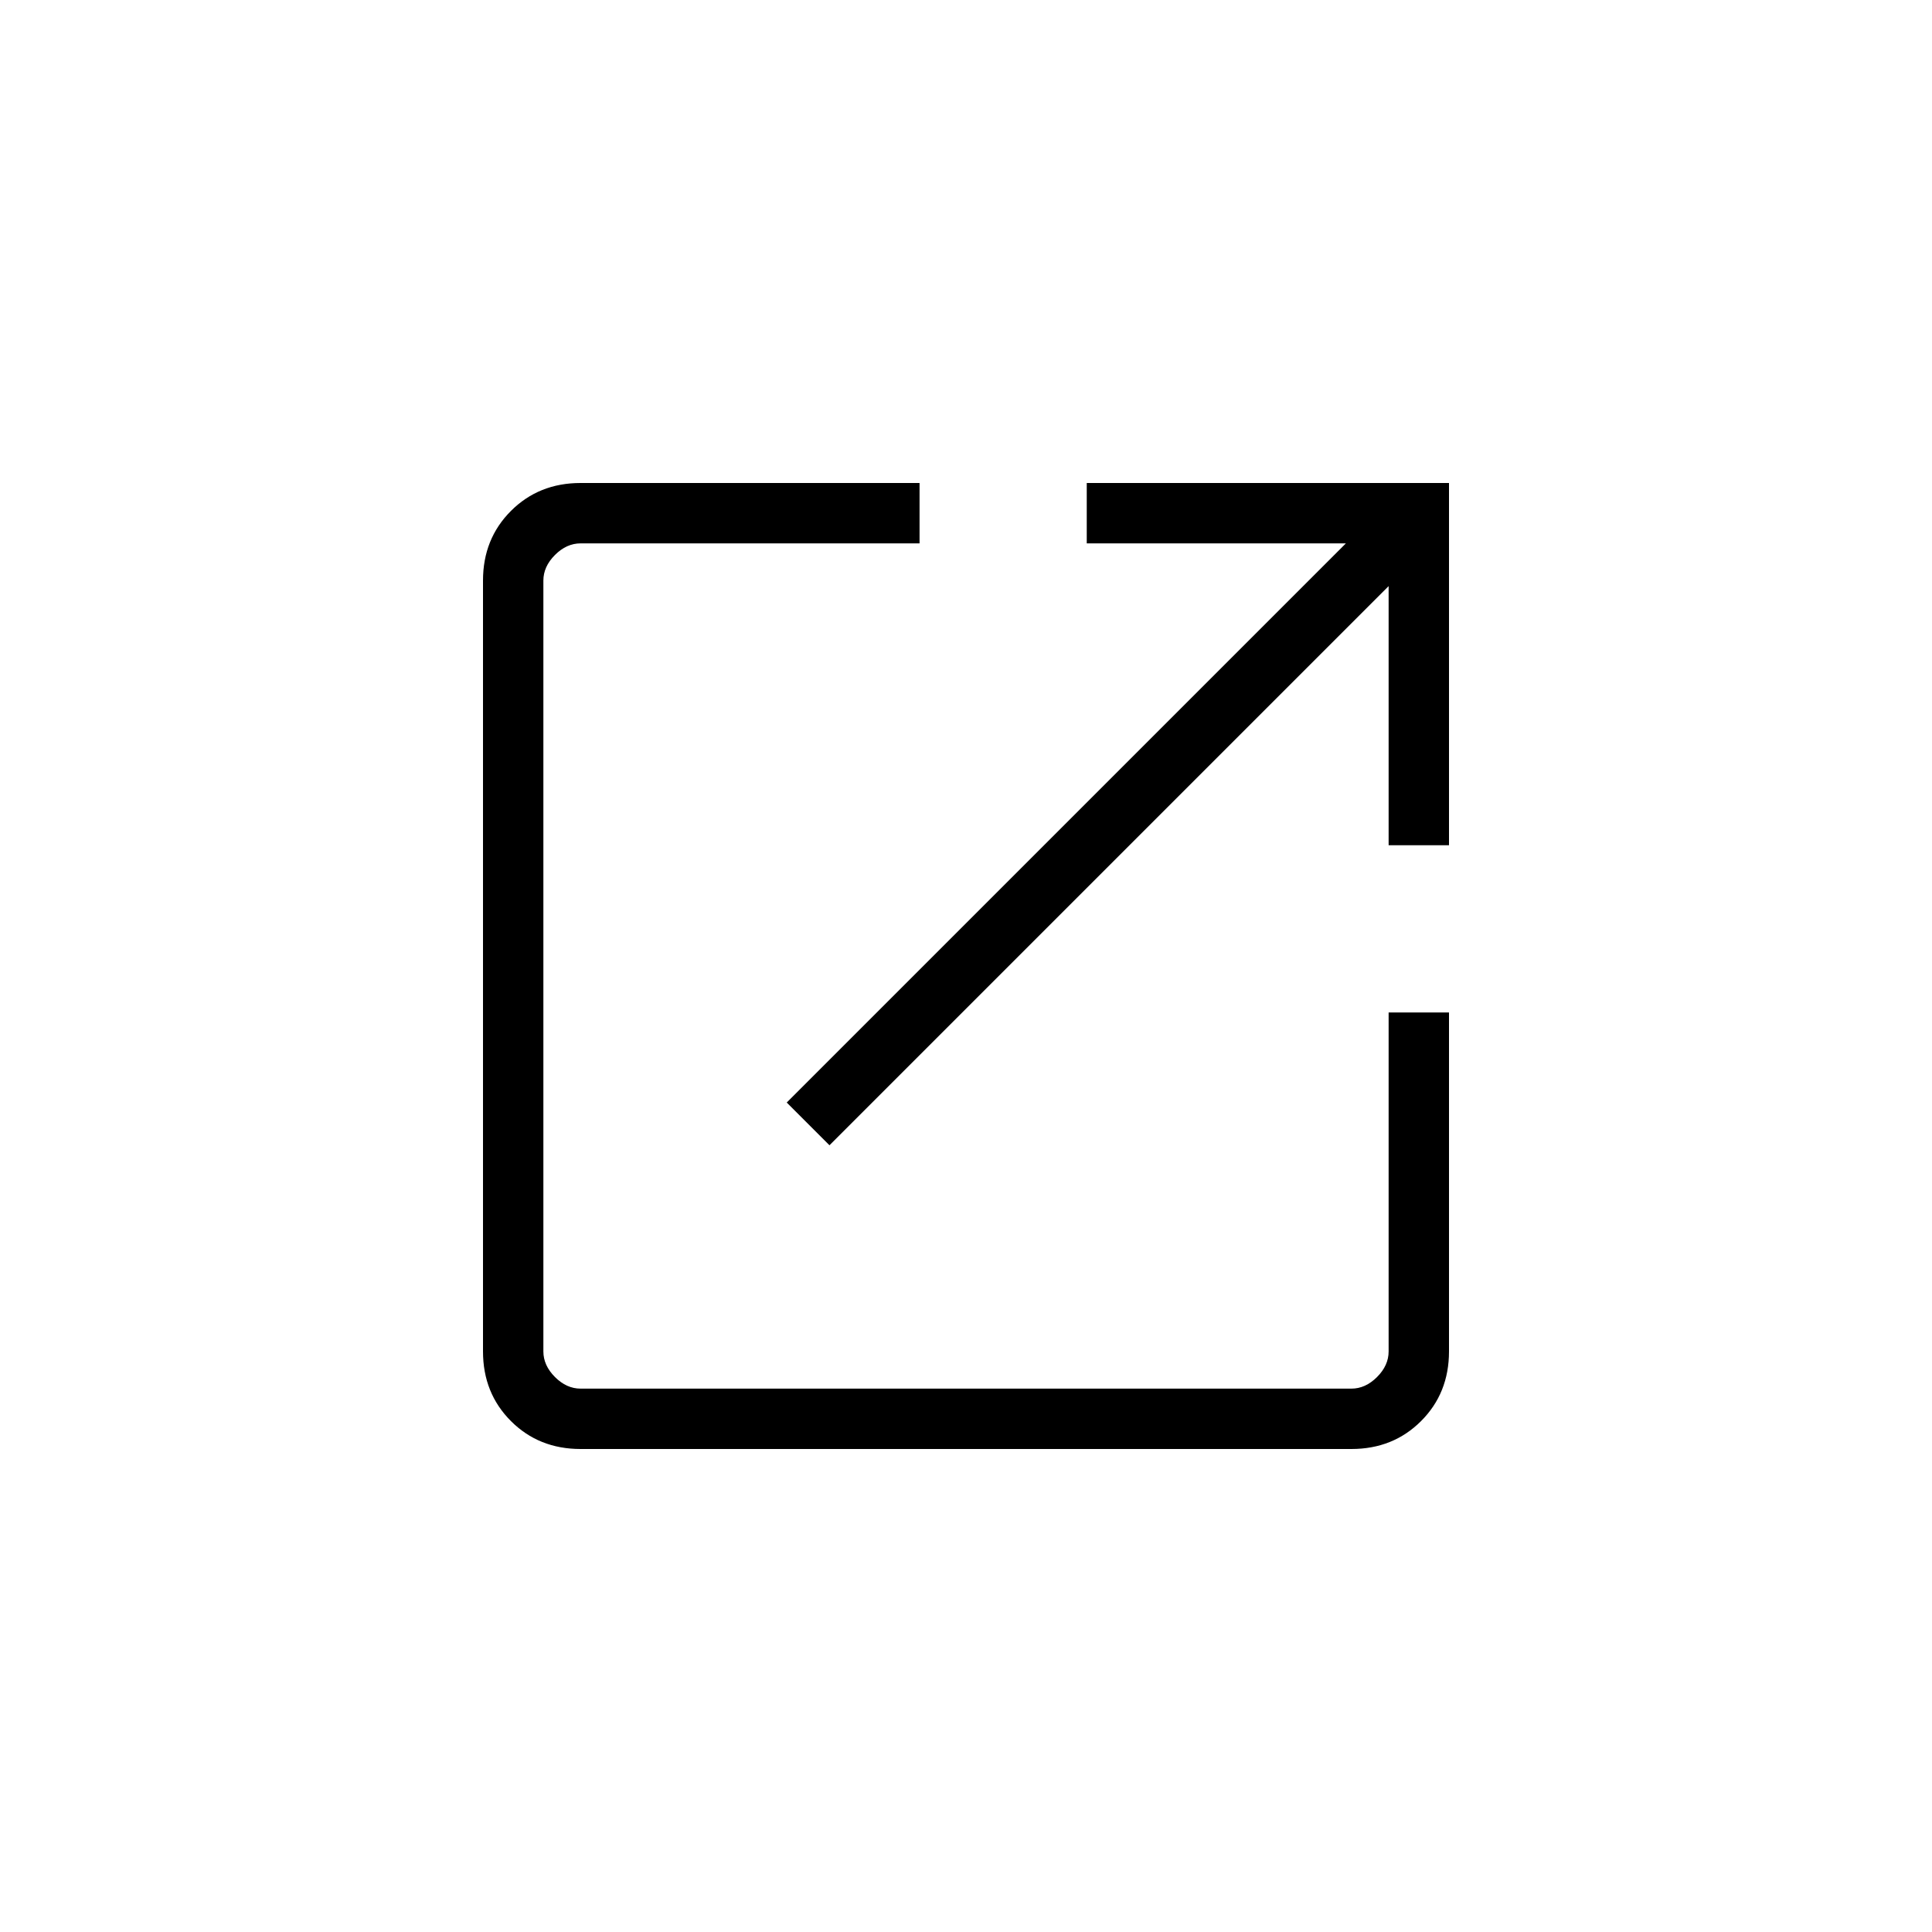
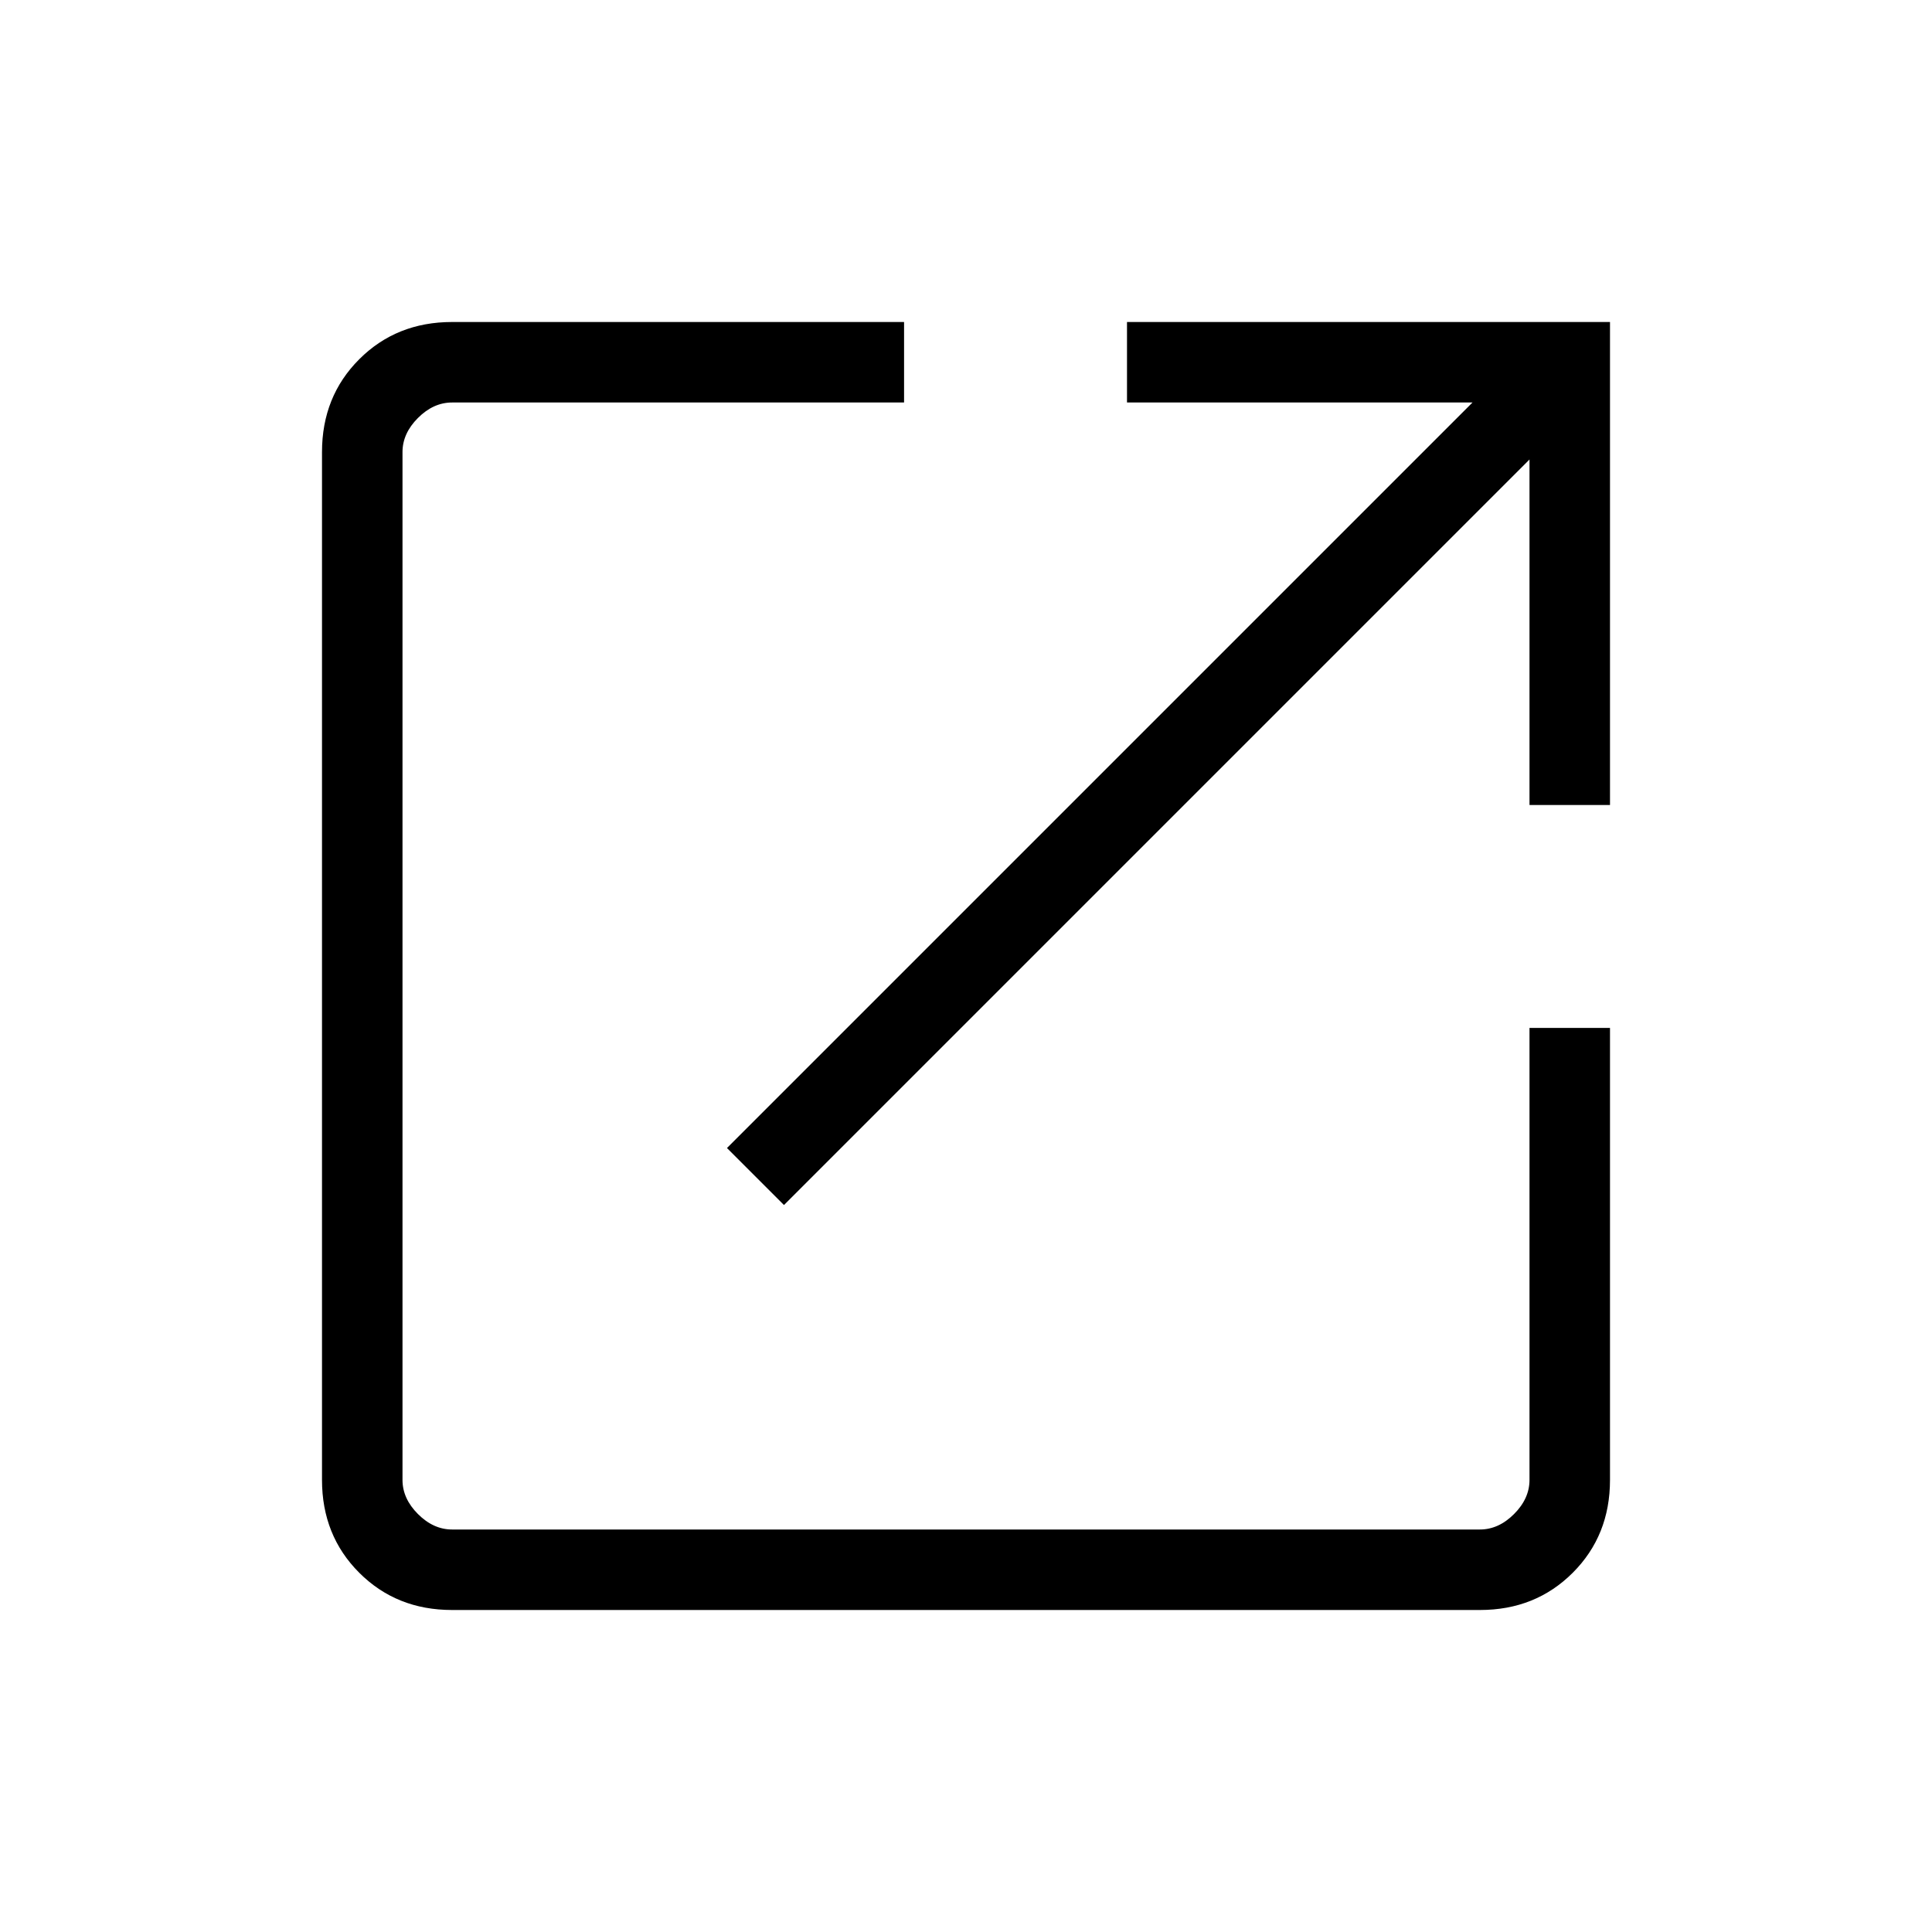
- <svg xmlns="http://www.w3.org/2000/svg" width="18" height="18" viewBox="-3 -3 24 24" fill="none">
+ <svg xmlns="http://www.w3.org/2000/svg" width="18" height="18" viewBox="0 0 18 18" fill="none">
  <path d="M4.212 15C3.866 15 3.578 14.884 3.347 14.653C3.116 14.422 3 14.134 3 13.788V4.212C3 3.866 3.116 3.578 3.347 3.347C3.578 3.116 3.866 3 4.212 3H8.423V3.75H4.212C4.096 3.75 3.99 3.798 3.894 3.894C3.798 3.99 3.75 4.096 3.75 4.212V13.788C3.75 13.904 3.798 14.01 3.894 14.106C3.99 14.202 4.096 14.25 4.212 14.25H13.788C13.904 14.25 14.01 14.202 14.106 14.106C14.202 14.01 14.25 13.904 14.25 13.788V9.577H15V13.788C15 14.134 14.884 14.422 14.653 14.653C14.422 14.884 14.134 15 13.788 15H4.212ZM7.304 11.227L6.773 10.696L13.719 3.75H10.5V3H15V7.5H14.25V4.281L7.304 11.227Z" fill="currentColor" />
</svg>
